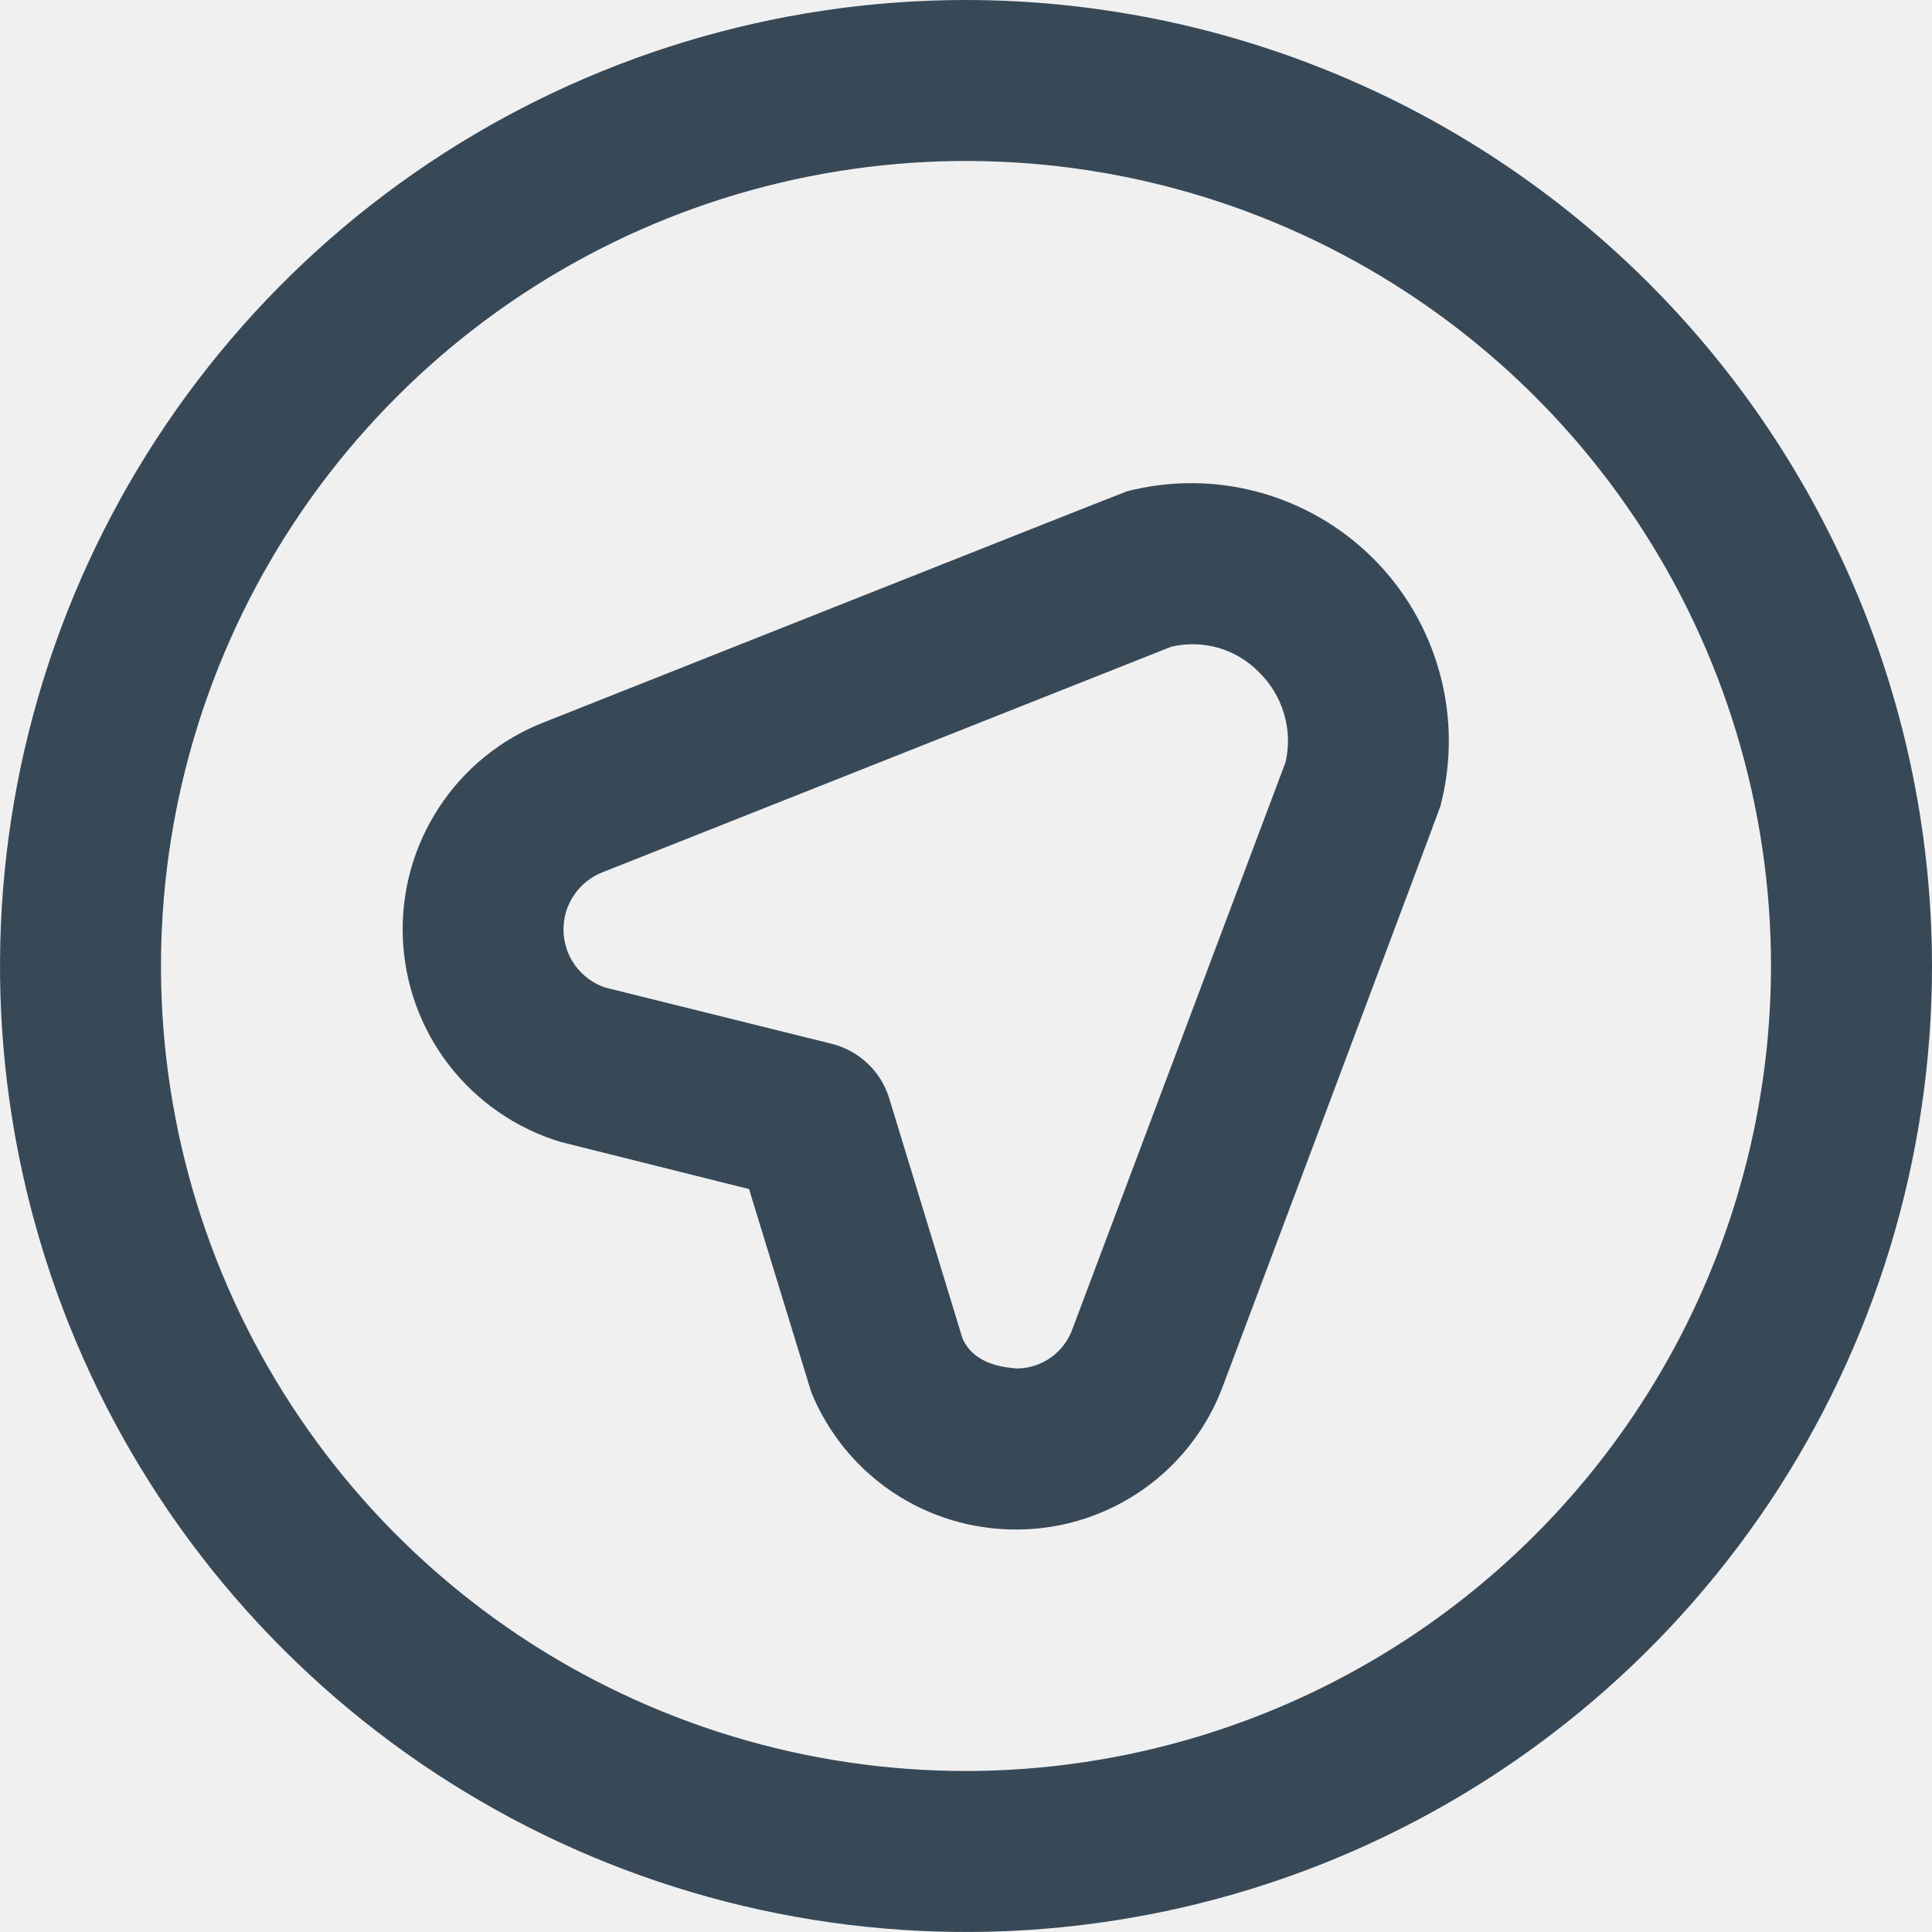
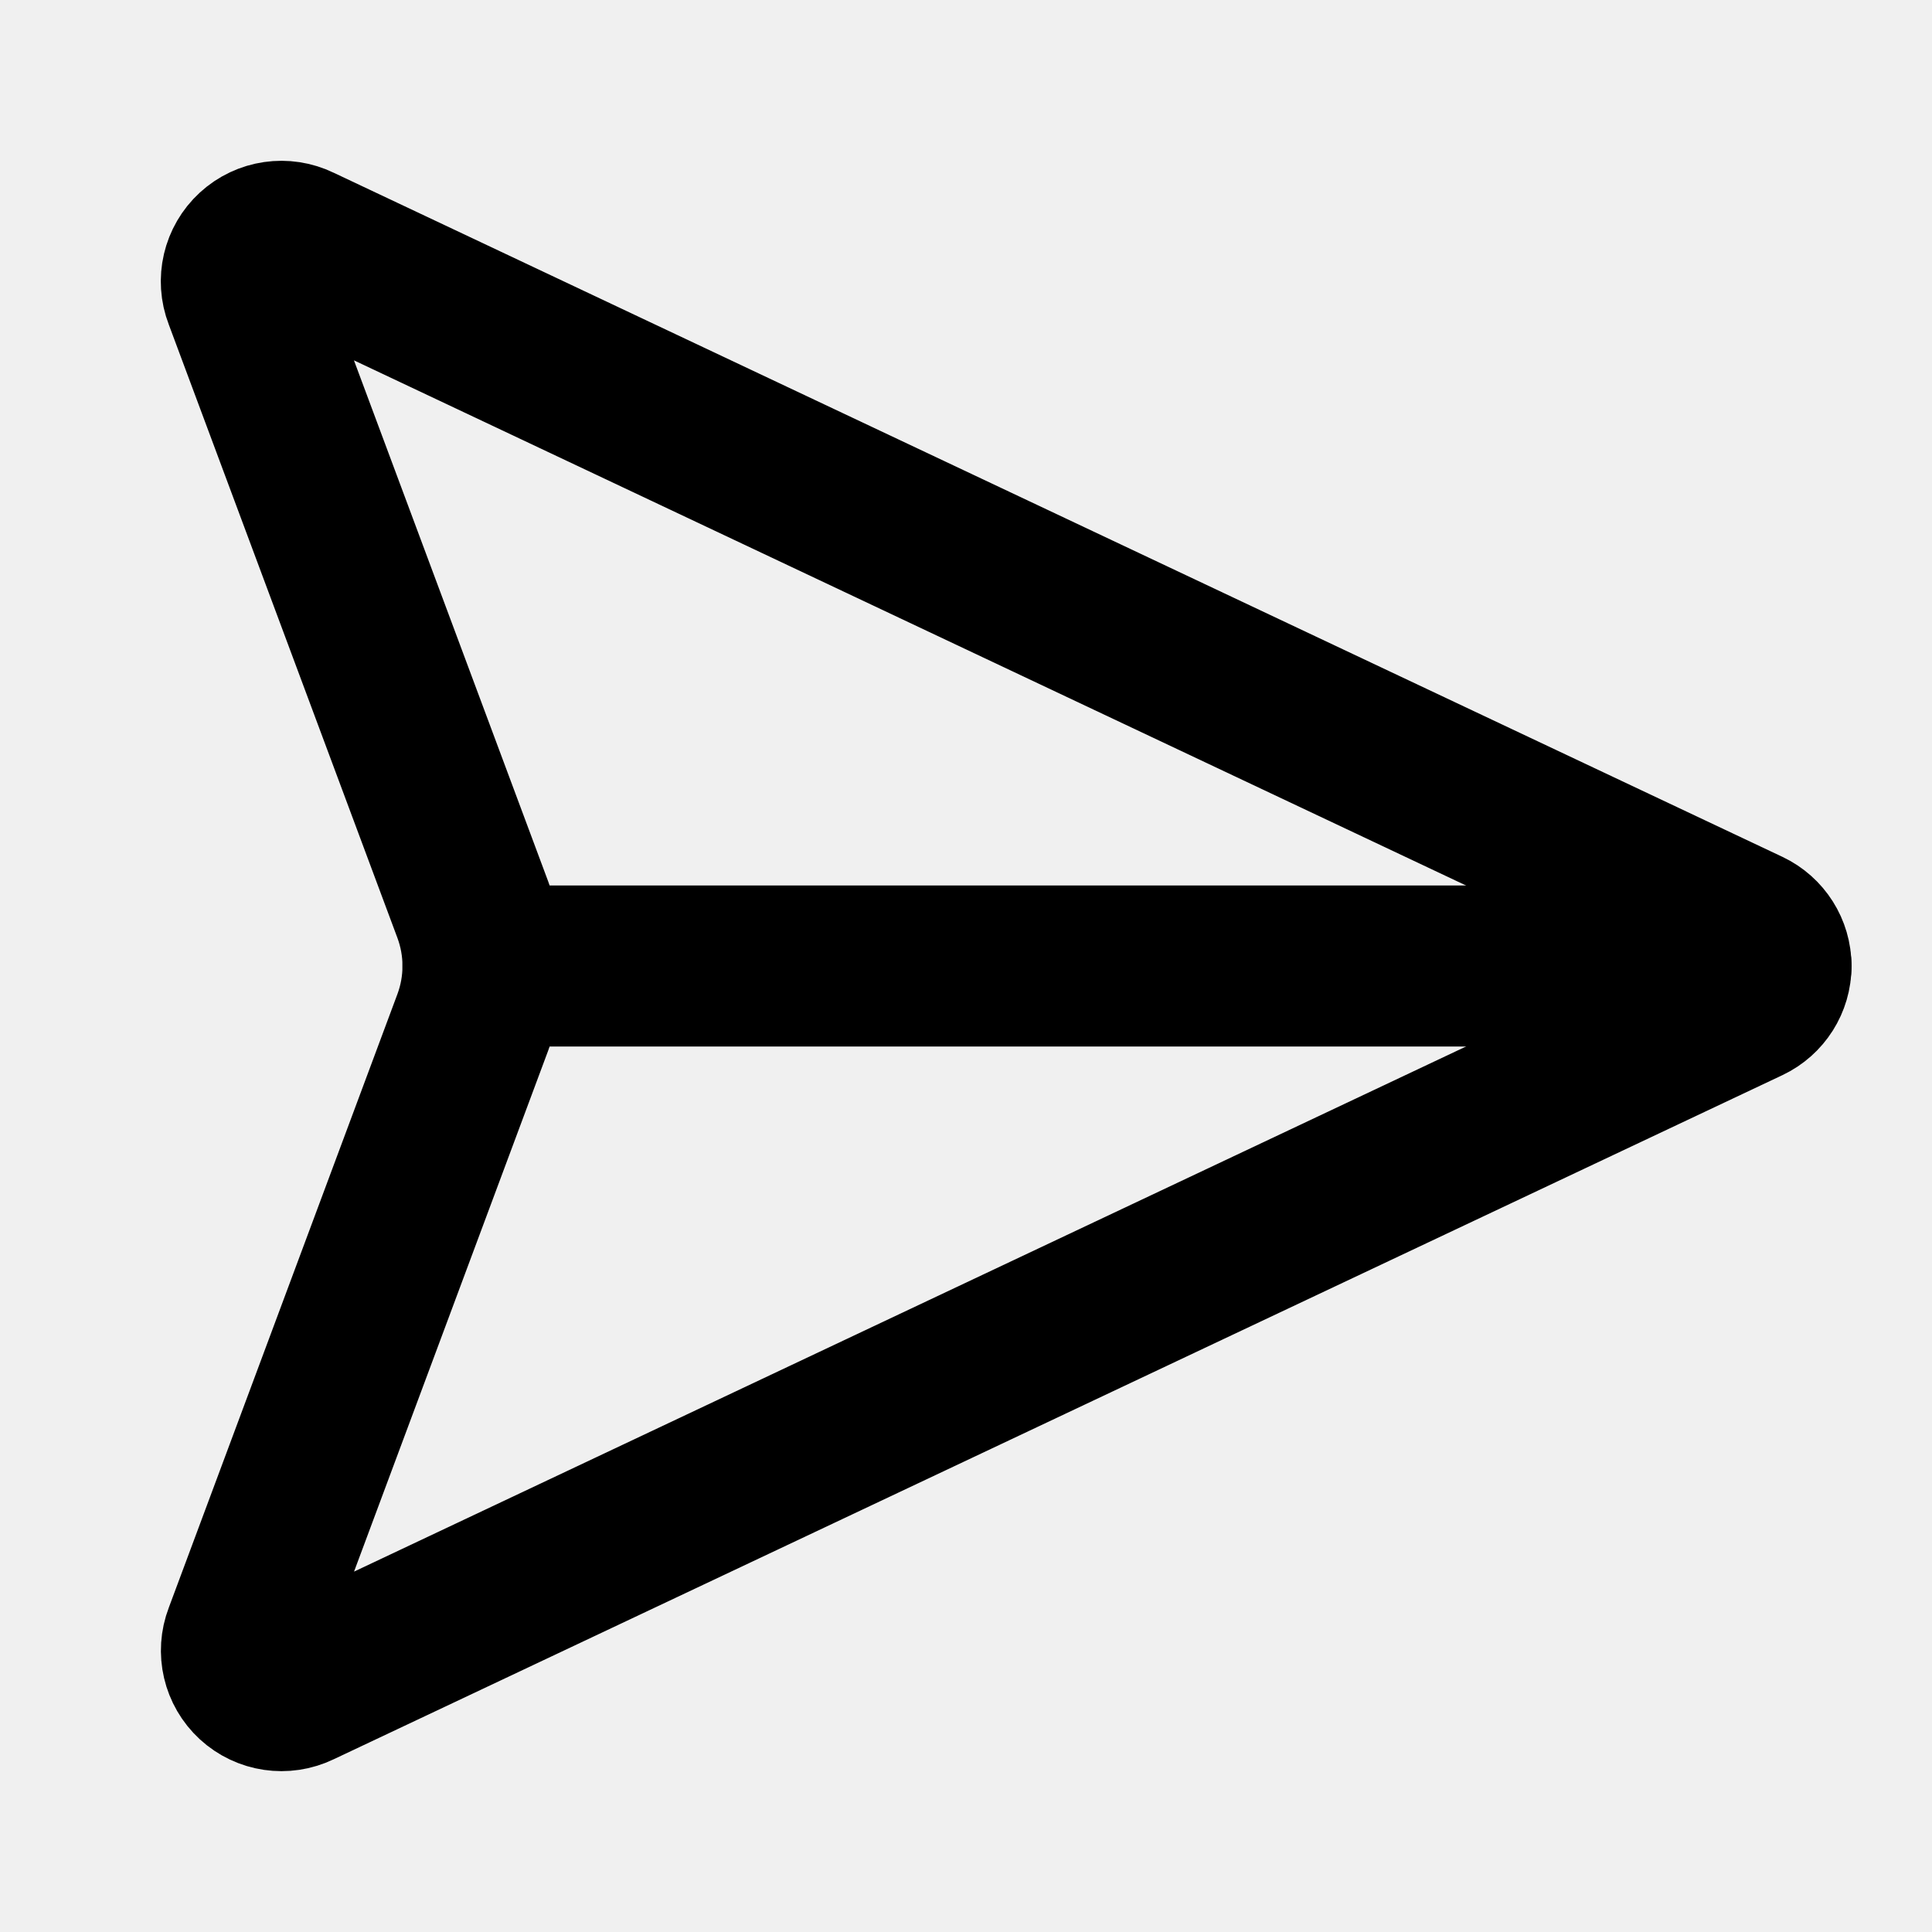
- <svg xmlns="http://www.w3.org/2000/svg" width="24" height="24" viewBox="0 0 24 24" fill="currentColor">
-   <g clip-path="url(#clip0_403_2912)">
-     <path d="M13.987 6.108C13.948 6.119 6.759 8.972 6.759 8.972C6.224 9.18 5.768 9.55 5.454 10.03C5.139 10.51 4.982 11.076 5.004 11.649C5.026 12.223 5.226 12.775 5.576 13.229C5.927 13.683 6.41 14.017 6.959 14.184L9.305 14.771L10.078 17.295C10.284 17.799 10.635 18.231 11.087 18.535C11.54 18.839 12.072 19 12.617 19H12.661C13.214 18.993 13.752 18.818 14.204 18.5C14.656 18.181 15.001 17.733 15.193 17.214C15.193 17.214 17.886 10.049 17.893 10.014C18.035 9.473 18.033 8.905 17.886 8.366C17.74 7.826 17.455 7.334 17.06 6.939C16.665 6.544 16.173 6.259 15.633 6.113C15.094 5.967 14.526 5.965 13.985 6.107L13.987 6.108ZM15.97 9.467L13.322 16.51C13.271 16.653 13.177 16.777 13.053 16.864C12.93 16.952 12.782 16.999 12.63 17C12.53 16.988 12.105 16.974 11.955 16.622L11.047 13.646C10.997 13.481 10.905 13.332 10.78 13.213C10.655 13.094 10.501 13.009 10.334 12.967L7.516 12.267C7.368 12.216 7.239 12.122 7.146 11.995C7.054 11.868 7.003 11.717 7 11.56C6.997 11.403 7.042 11.25 7.13 11.12C7.217 10.99 7.343 10.89 7.489 10.834L14.549 8.034C14.743 7.988 14.947 7.993 15.139 8.049C15.33 8.105 15.504 8.21 15.643 8.354C15.788 8.496 15.894 8.673 15.951 8.868C16.009 9.063 16.015 9.269 15.97 9.467V9.467ZM12 0C9.627 0 7.307 0.704 5.333 2.022C3.36 3.341 1.822 5.215 0.913 7.408C0.005 9.601 -0.232 12.013 0.231 14.341C0.694 16.669 1.836 18.807 3.515 20.485C5.193 22.163 7.331 23.306 9.659 23.769C11.987 24.232 14.399 23.995 16.592 23.087C18.785 22.178 20.659 20.64 21.978 18.667C23.296 16.694 24 14.373 24 12C23.997 8.818 22.731 5.768 20.482 3.519C18.232 1.269 15.181 0.003 12 0V0ZM12 22C10.022 22 8.089 21.413 6.444 20.315C4.8 19.216 3.518 17.654 2.761 15.827C2.004 14 1.806 11.989 2.192 10.049C2.578 8.109 3.53 6.327 4.929 4.929C6.327 3.53 8.109 2.578 10.049 2.192C11.989 1.806 14 2.004 15.827 2.761C17.654 3.518 19.216 4.8 20.315 6.444C21.413 8.089 22 10.022 22 12C21.997 14.651 20.943 17.193 19.068 19.068C17.193 20.943 14.651 21.997 12 22V22Z" fill="#374957" />
-   </g>
-   <defs>
-     <clipPath id="clip0_403_2912">
-       <rect width="24" height="24" fill="white" />
-     </clipPath>
-   </defs>
+ <svg xmlns="http://www.w3.org/2000/svg" viewBox="0 0 24 24" fill="none" stroke="currentColor" stroke-width="2" stroke-linecap="round" stroke-linejoin="round">
+   <path d="M3.714 3.048a.498.498 0 0 0-.683.627l2.843 7.627a2 2 0 0 1 0 1.396l-2.842 7.627a.498.498 0 0 0 .682.627l18-8.5a.5.5 0 0 0 0-.904z" />
+   <path d="M6 12h16" />
</svg>
